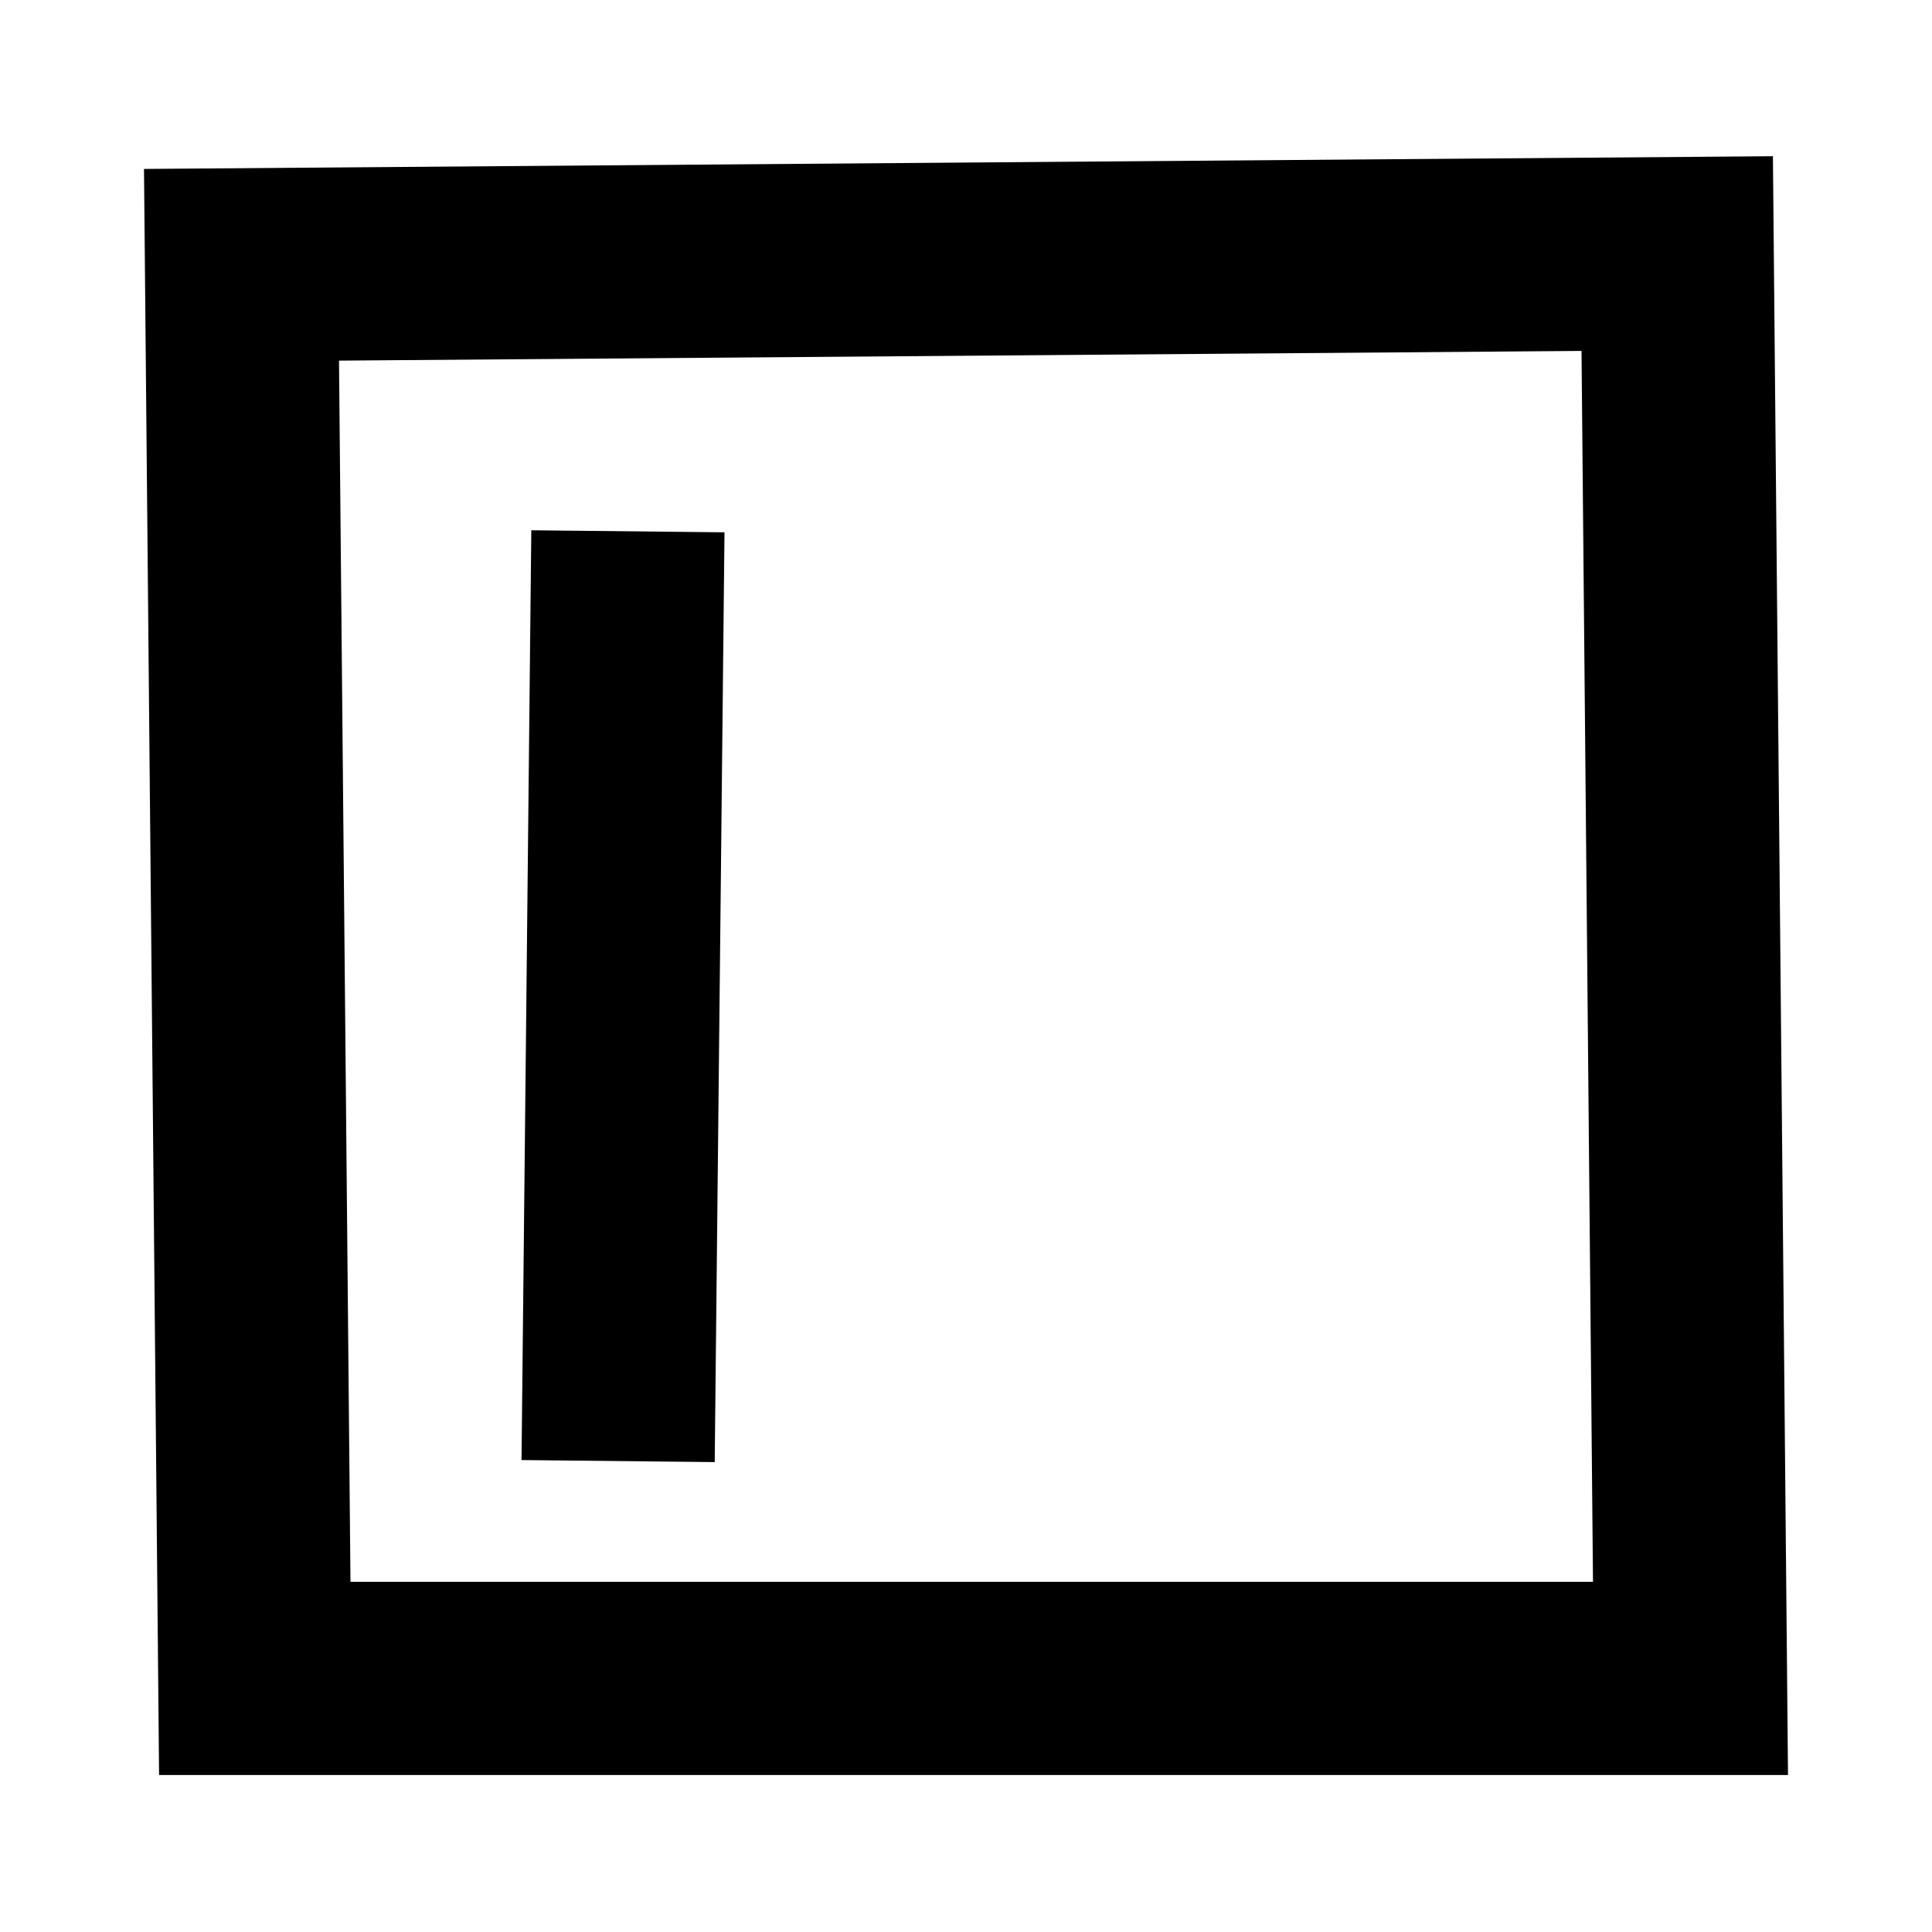
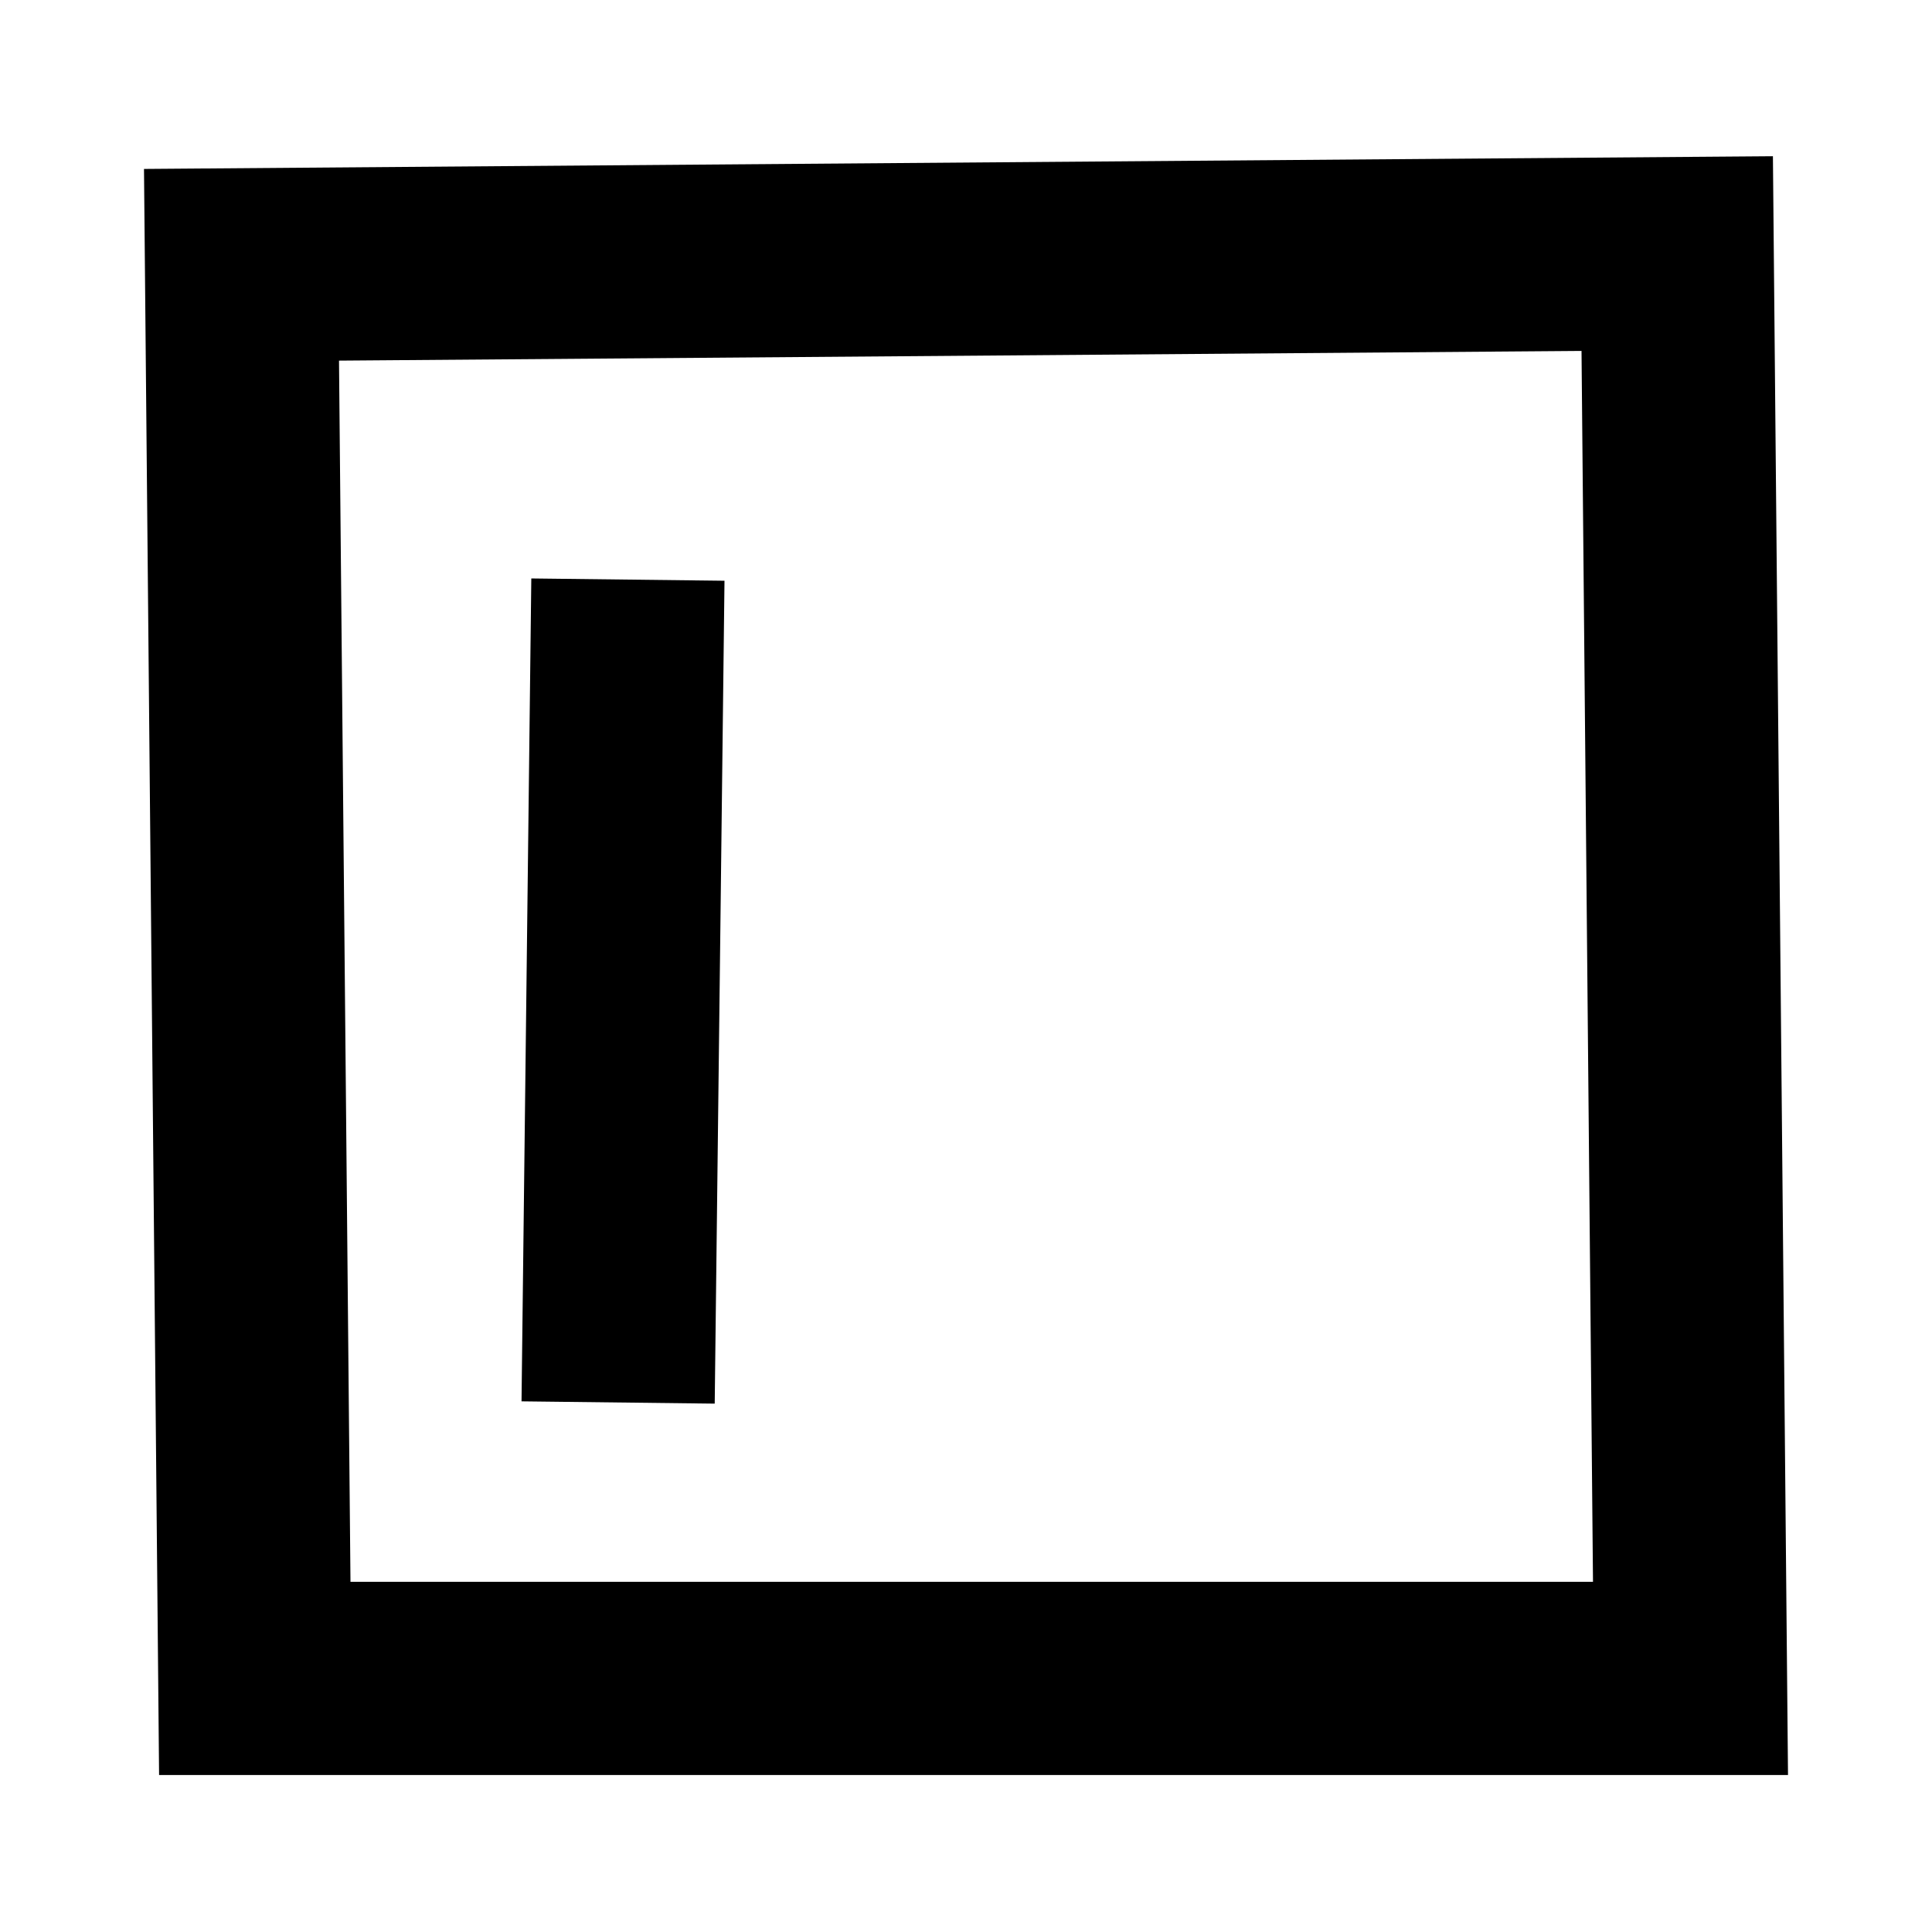
<svg xmlns="http://www.w3.org/2000/svg" id="oakd_lineicons" viewBox="0 0 80 80">
  <defs>
    <style>.cls-1{fill:none;stroke:#000;stroke-miterlimit:10;stroke-width:8px;}</style>
  </defs>
  <polygon class="cls-1" points="10 10.964 10.55 69.5 70 69.5 69.45 10.5 10 10.964" />
-   <line class="cls-1" x1="26" y1="22" x2="25.595" y2="60.5" />
+   <line class="cls-1" x1="26" y1="24" x2="25.595" y2="58.074" />
</svg>
